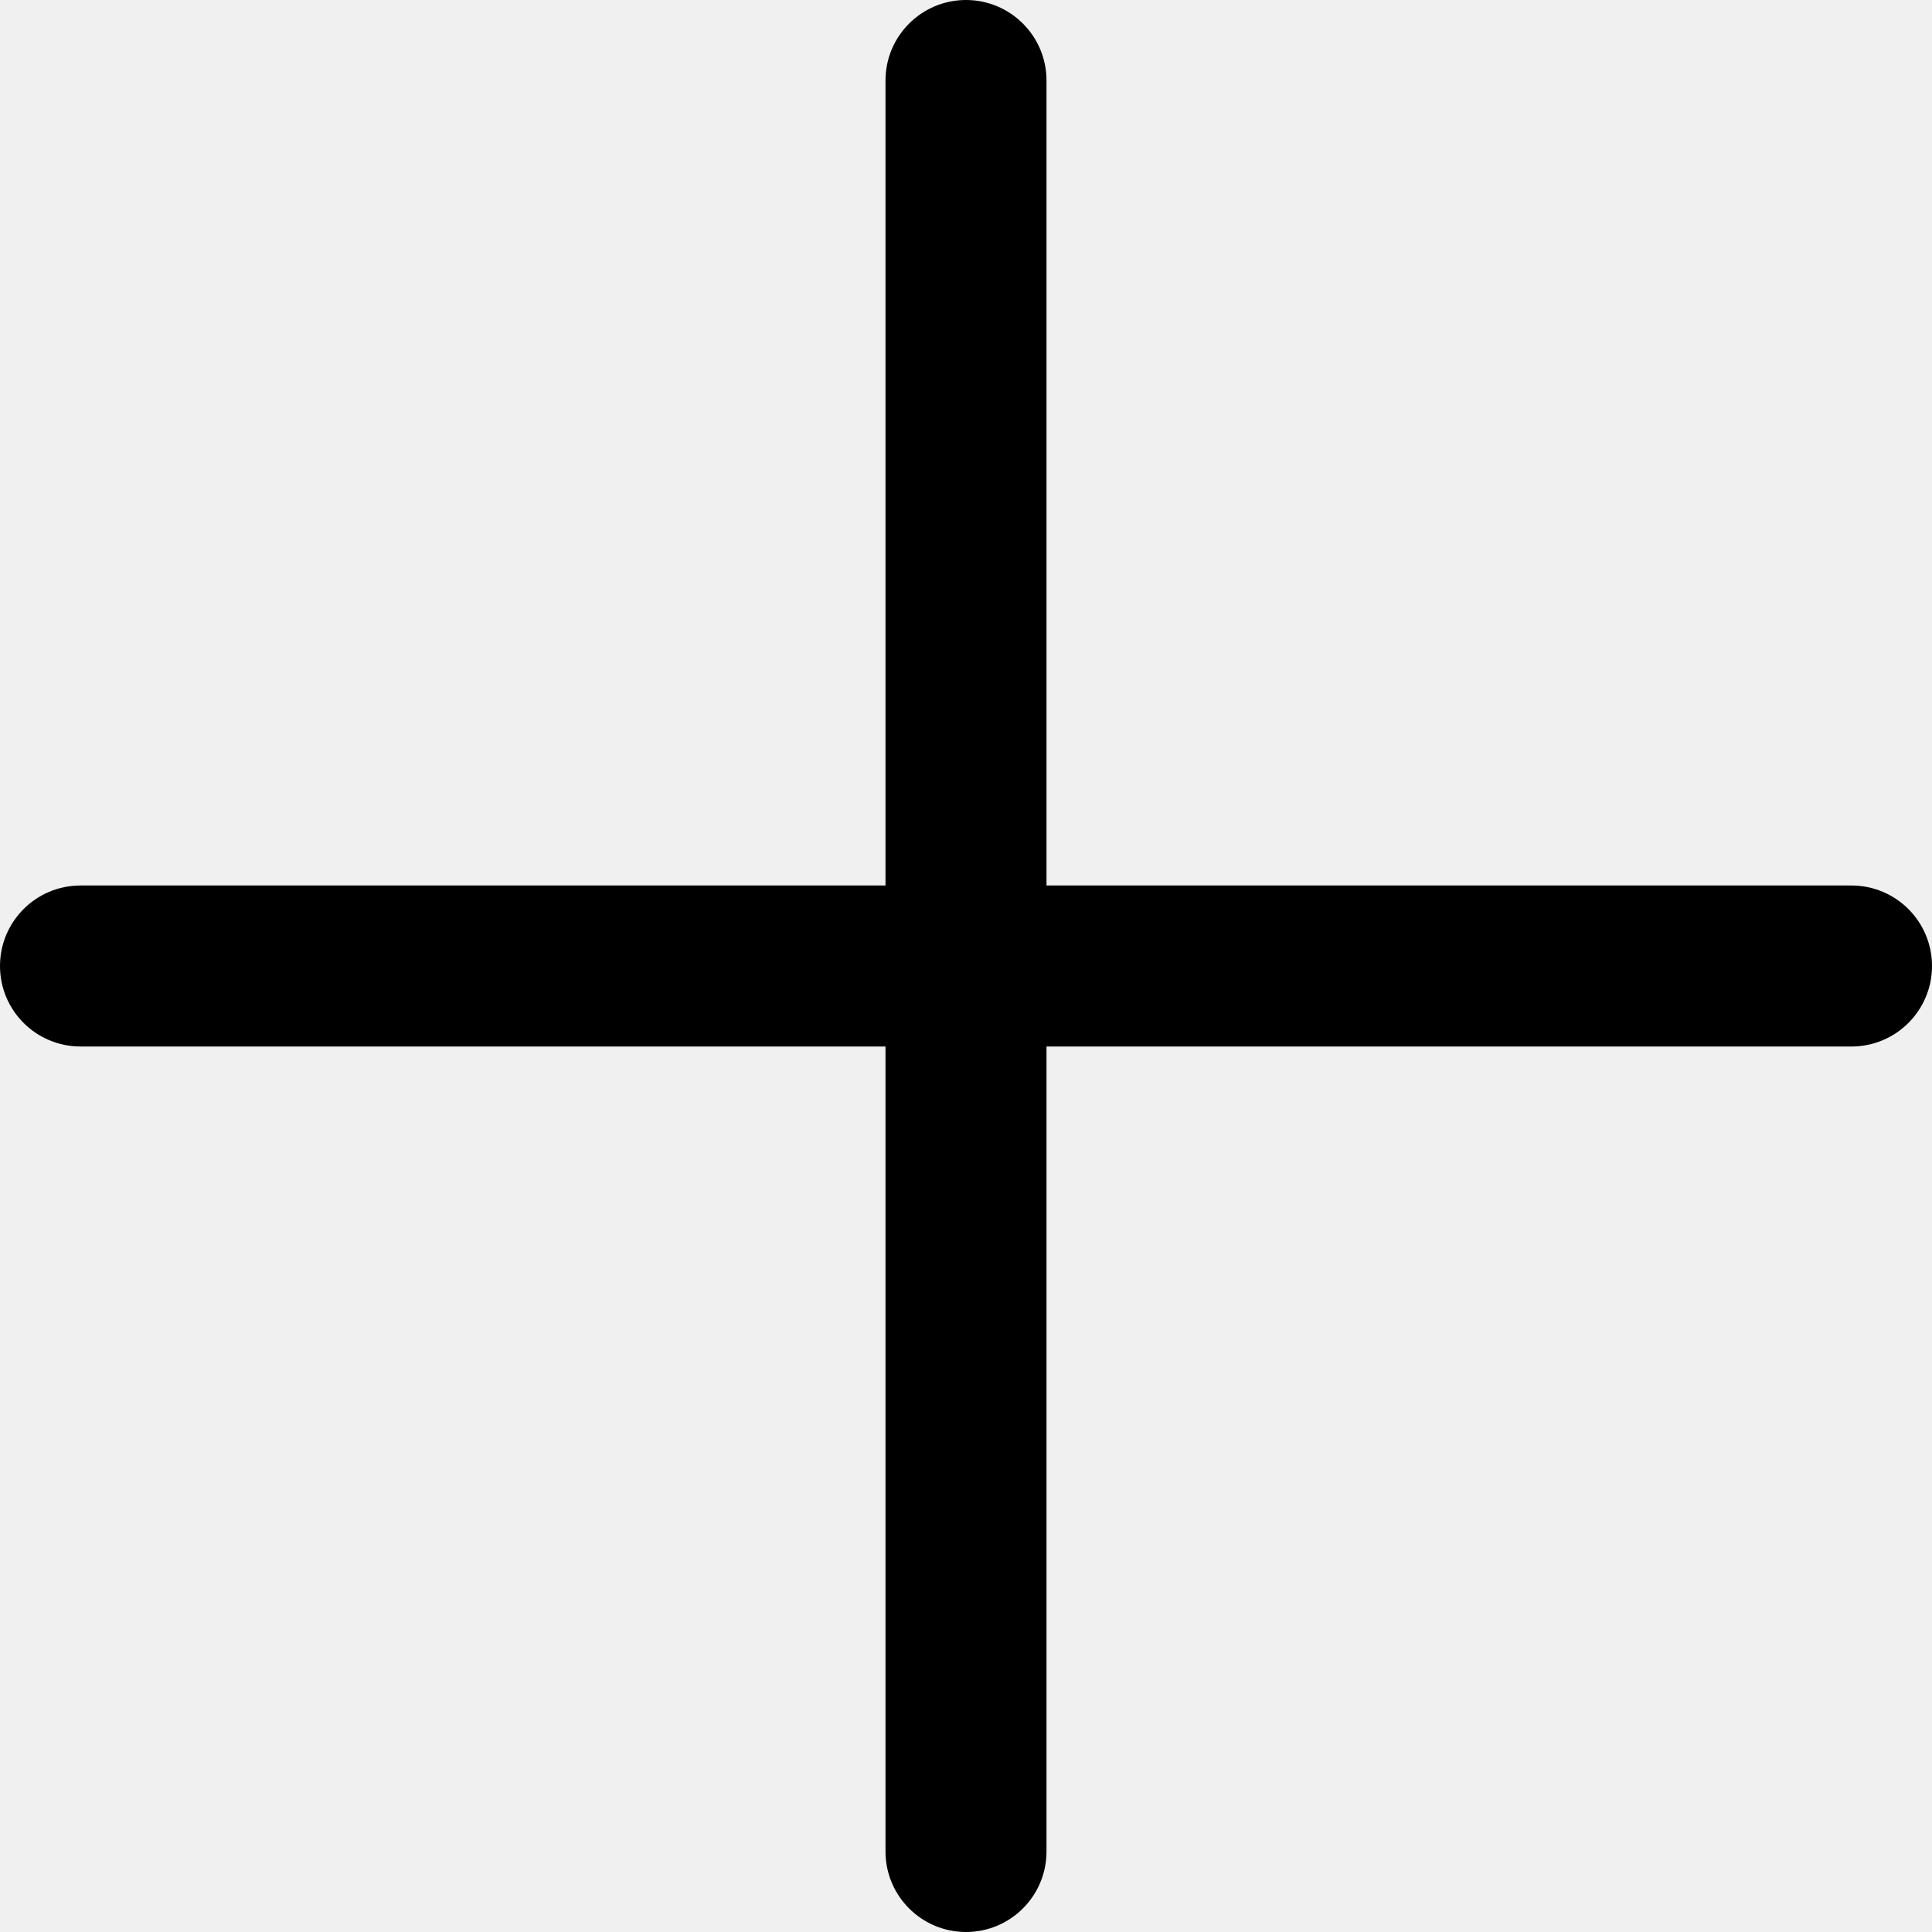
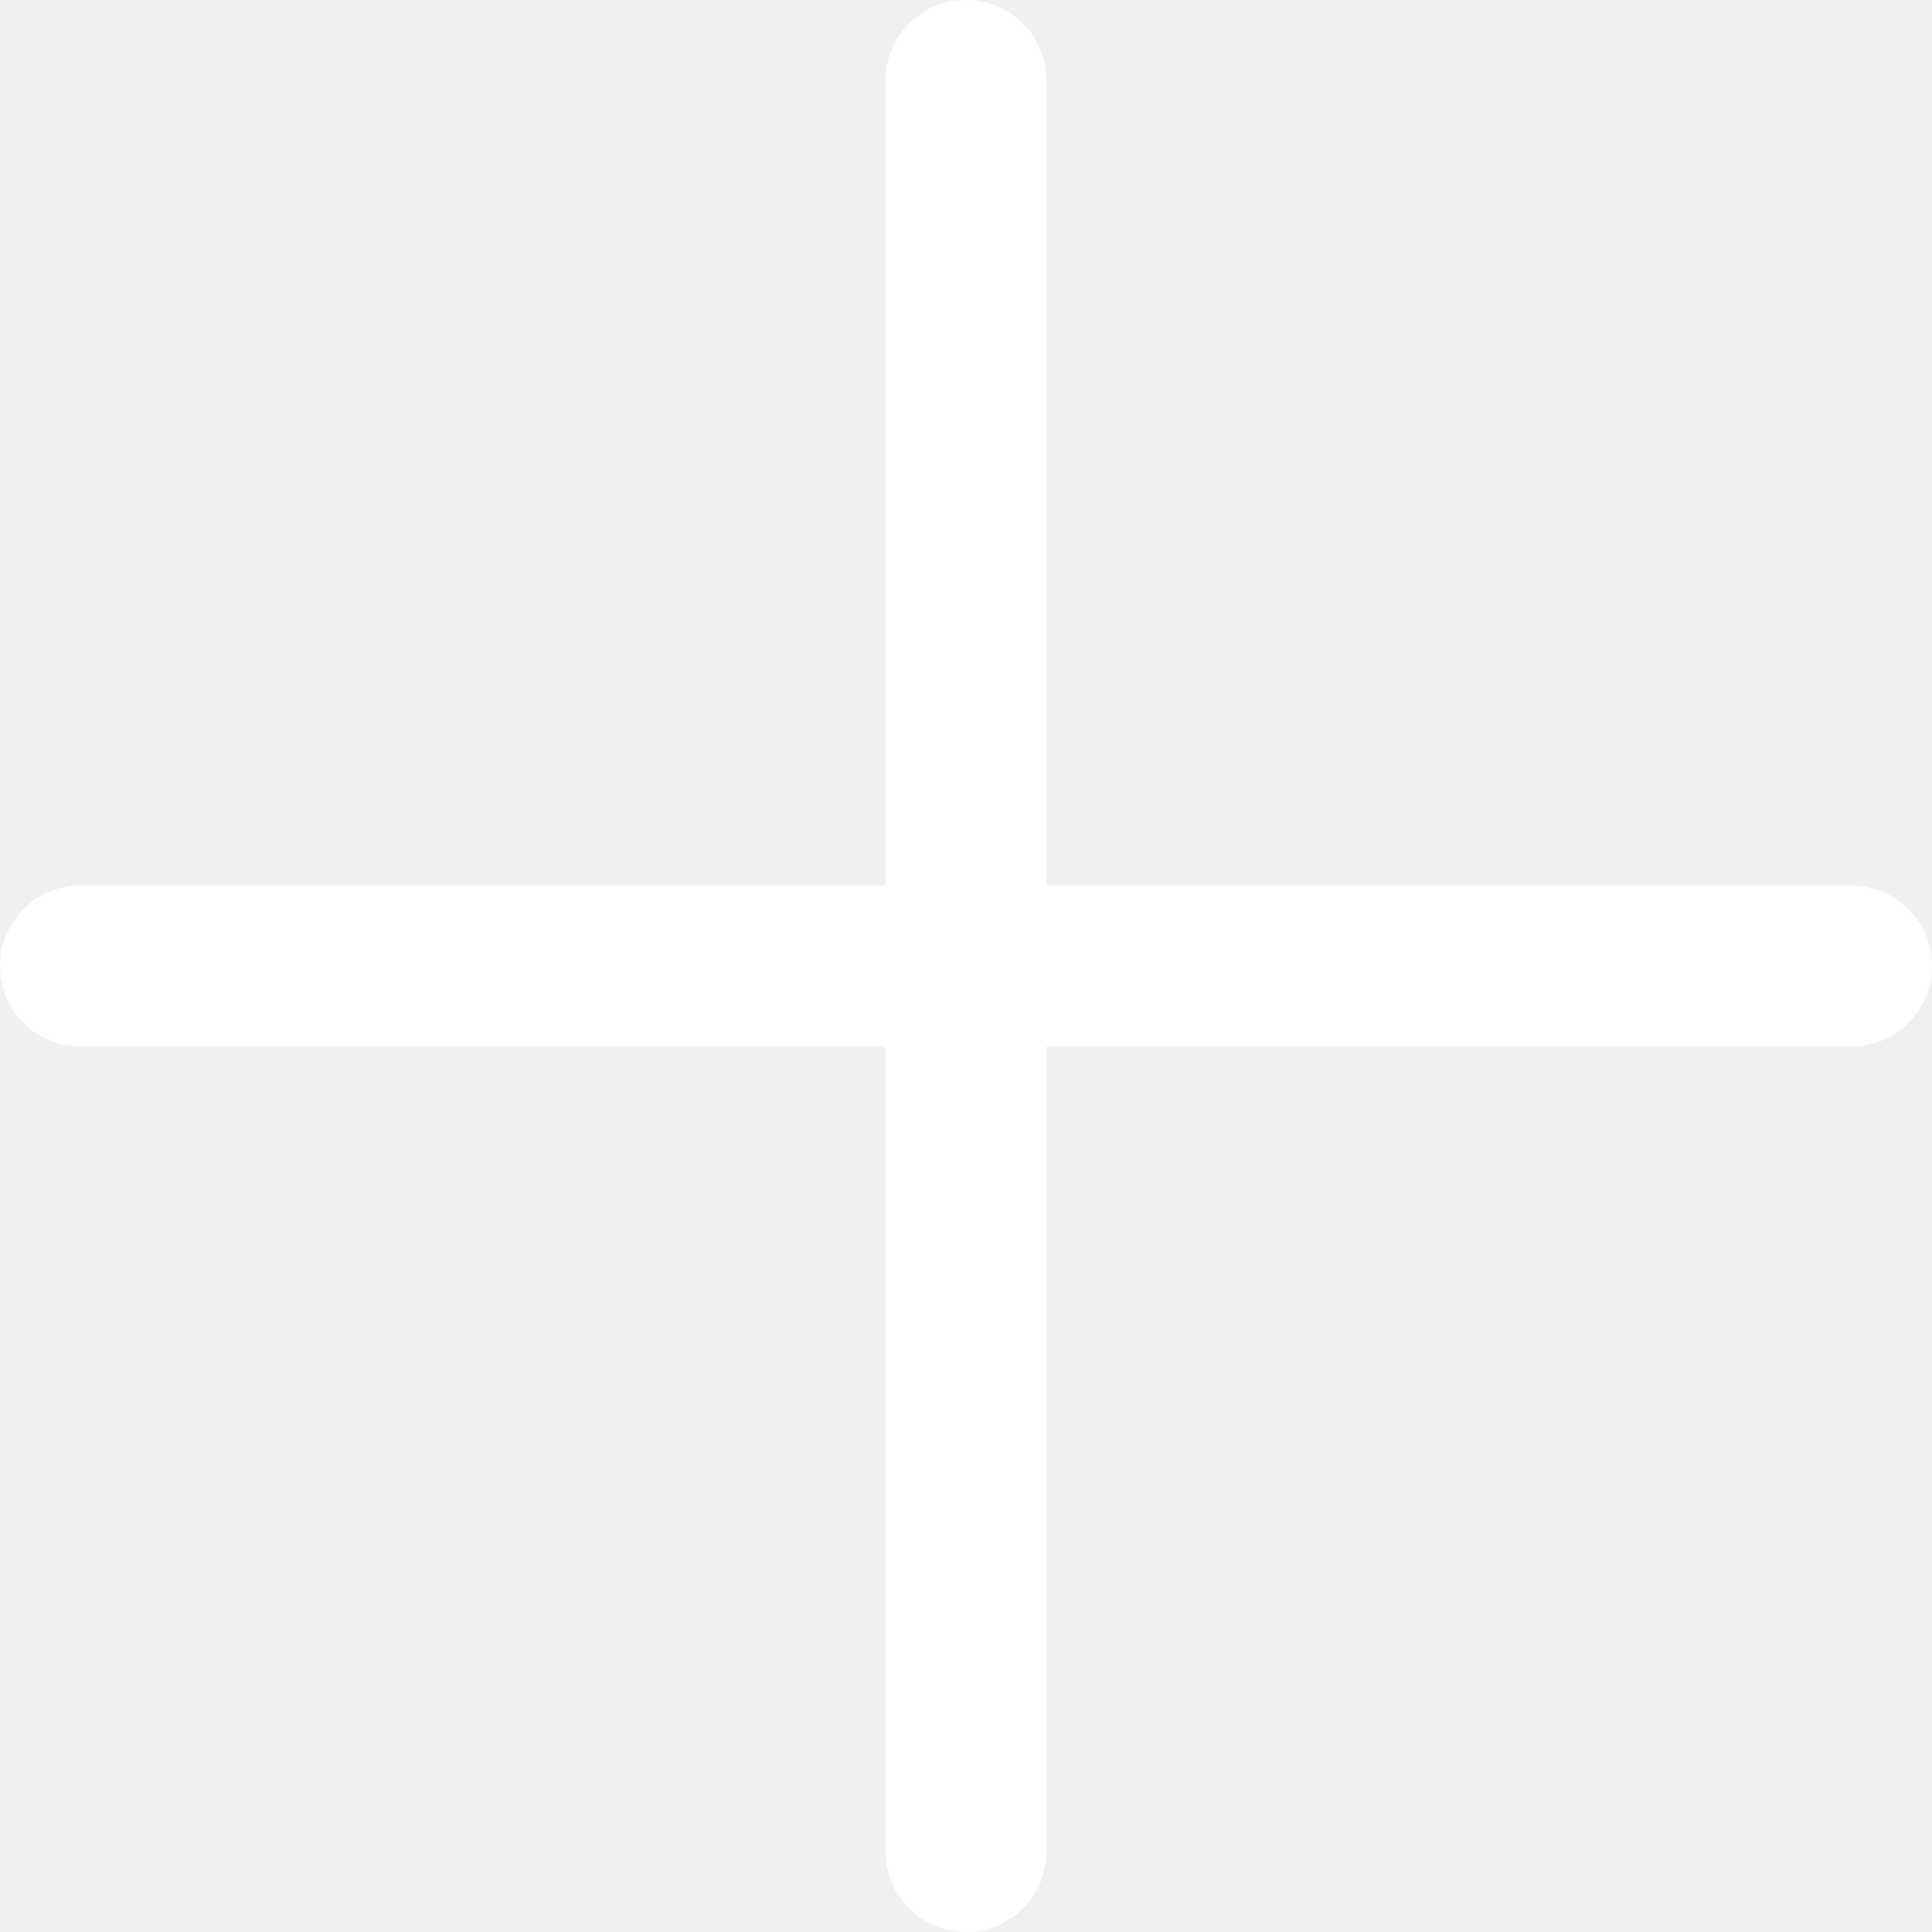
- <svg xmlns="http://www.w3.org/2000/svg" id="Outline" viewBox="0 0 24 24" width="512" height="512">
+ <svg xmlns="http://www.w3.org/2000/svg" id="Outline" viewBox="0 0 24 24" fill="#ffffff" width="512" height="512">
  <path d="M23,11H13V1a1,1,0,0,0-1-1h0a1,1,0,0,0-1,1V11H1a1,1,0,0,0-1,1H0a1,1,0,0,0,1,1H11V23a1,1,0,0,0,1,1h0a1,1,0,0,0,1-1V13H23a1,1,0,0,0,1-1h0A1,1,0,0,0,23,11Z" />
</svg>
